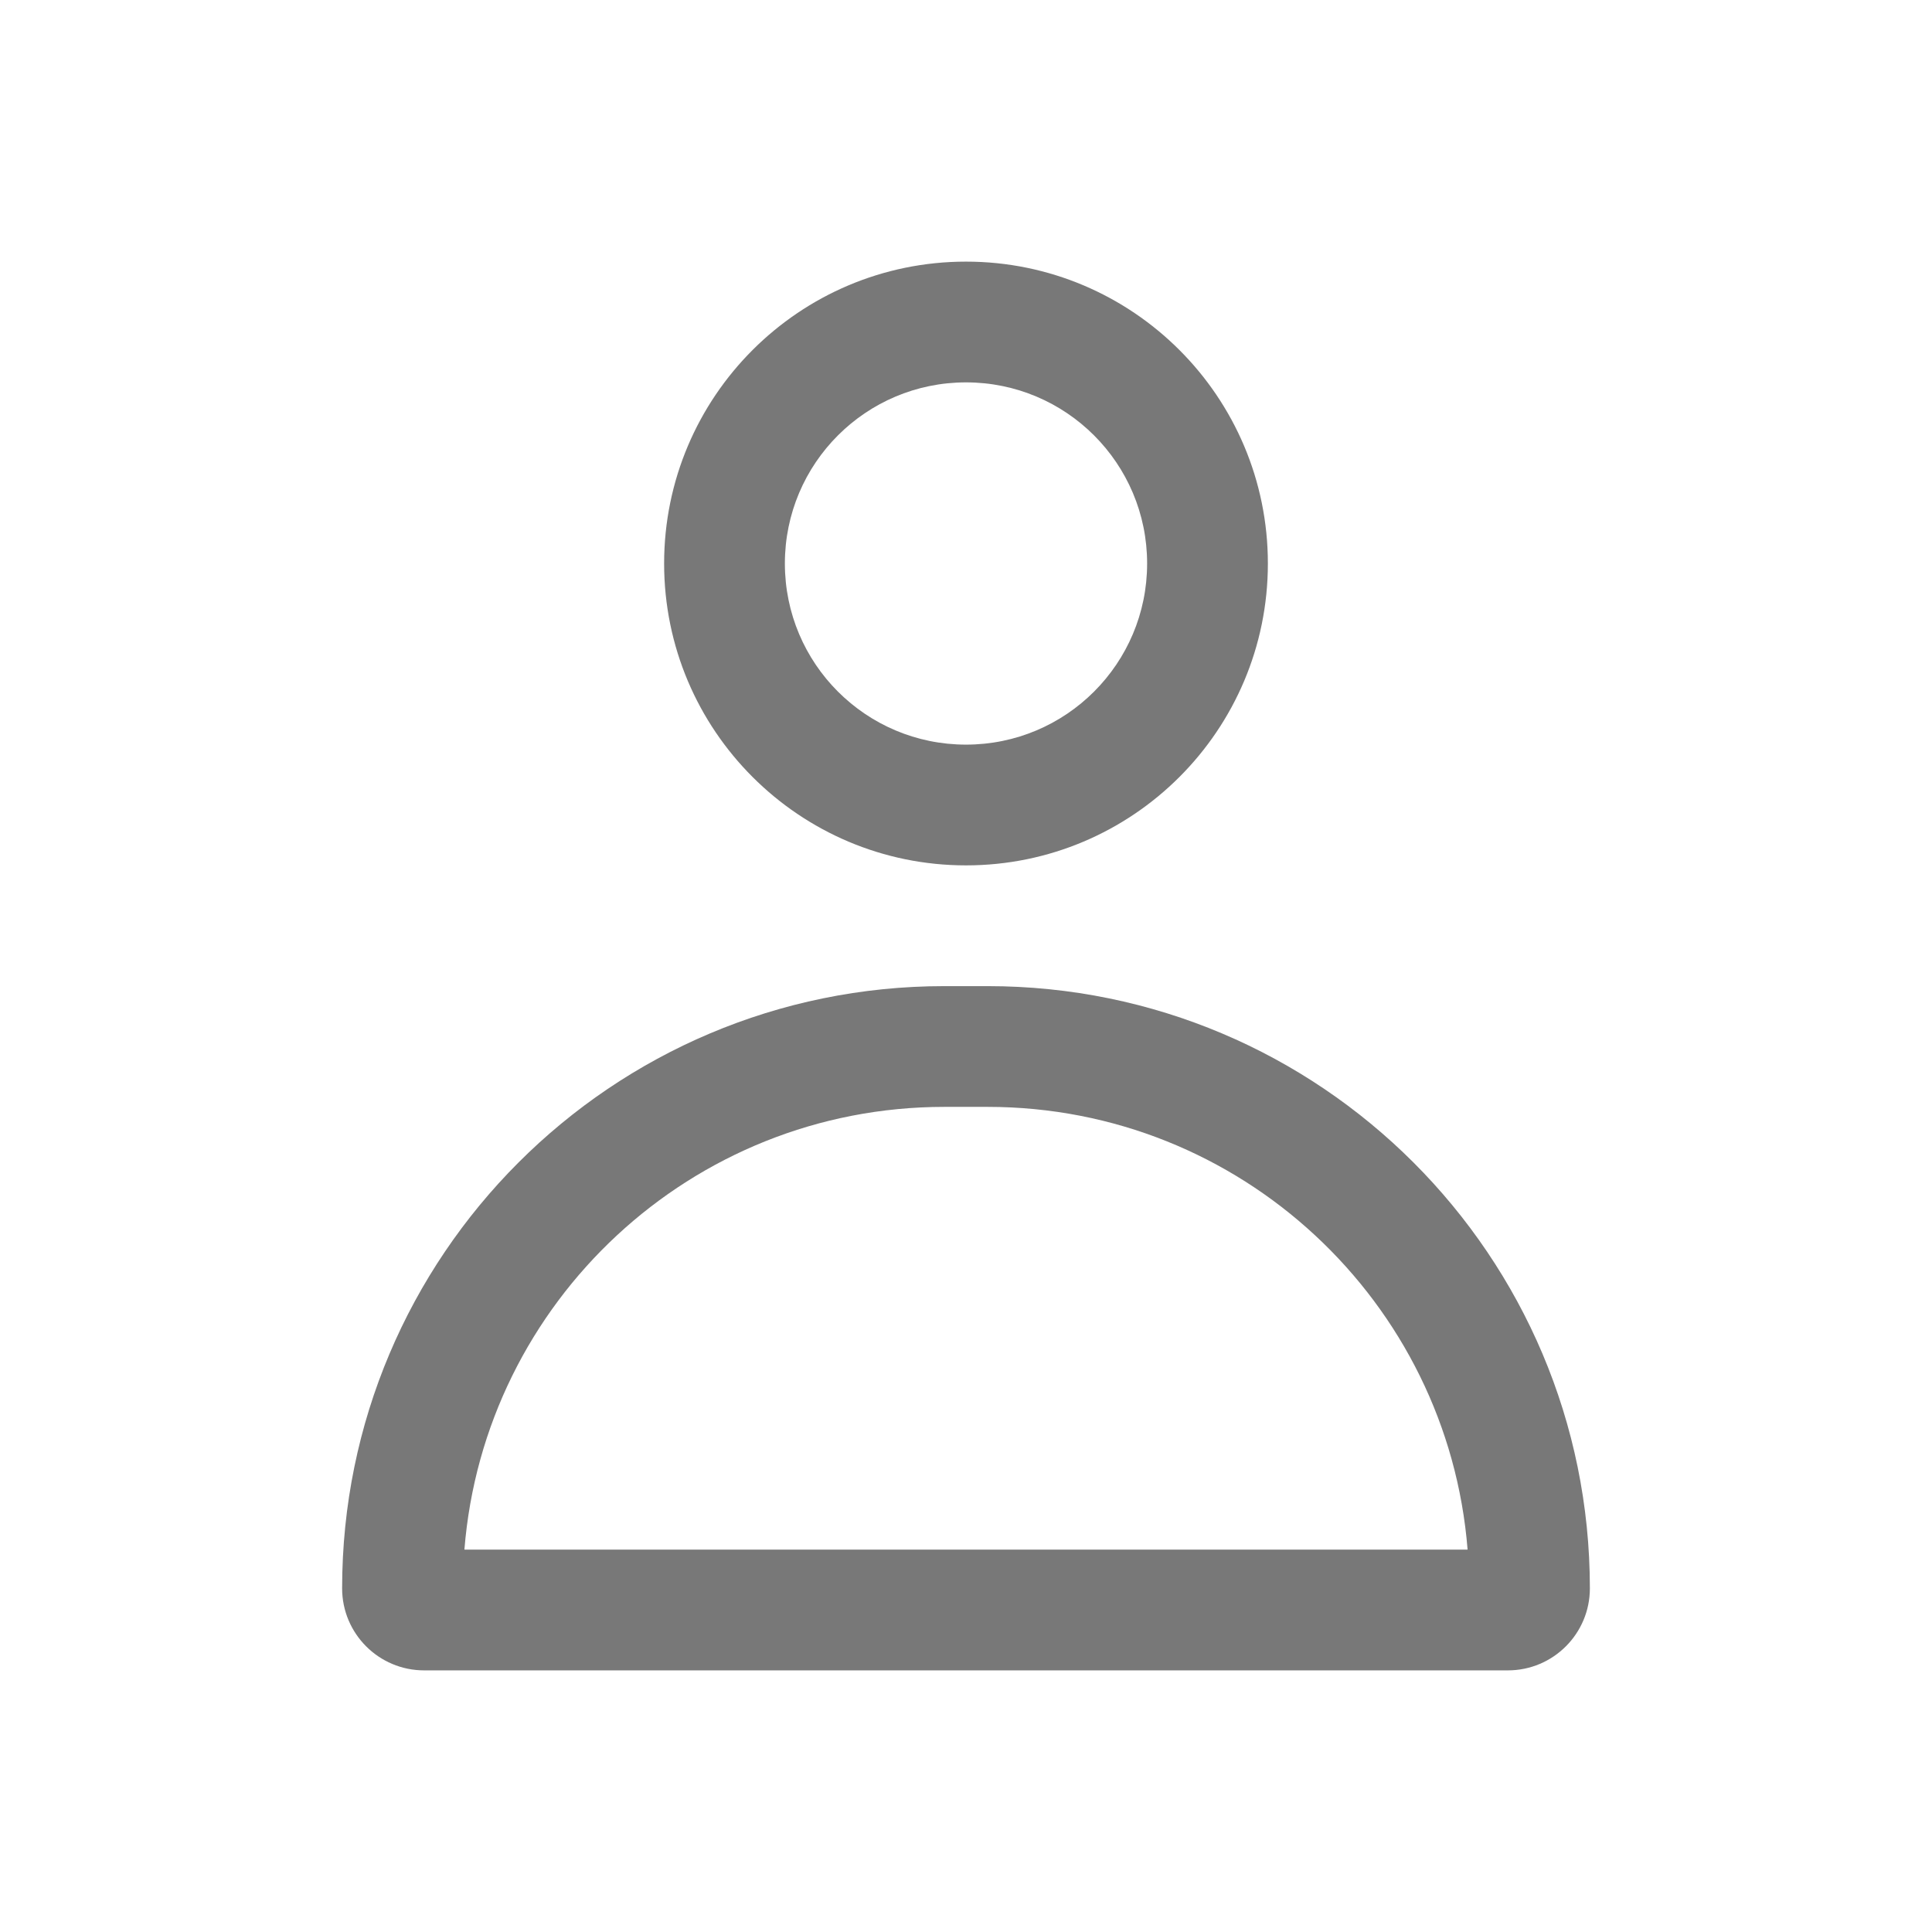
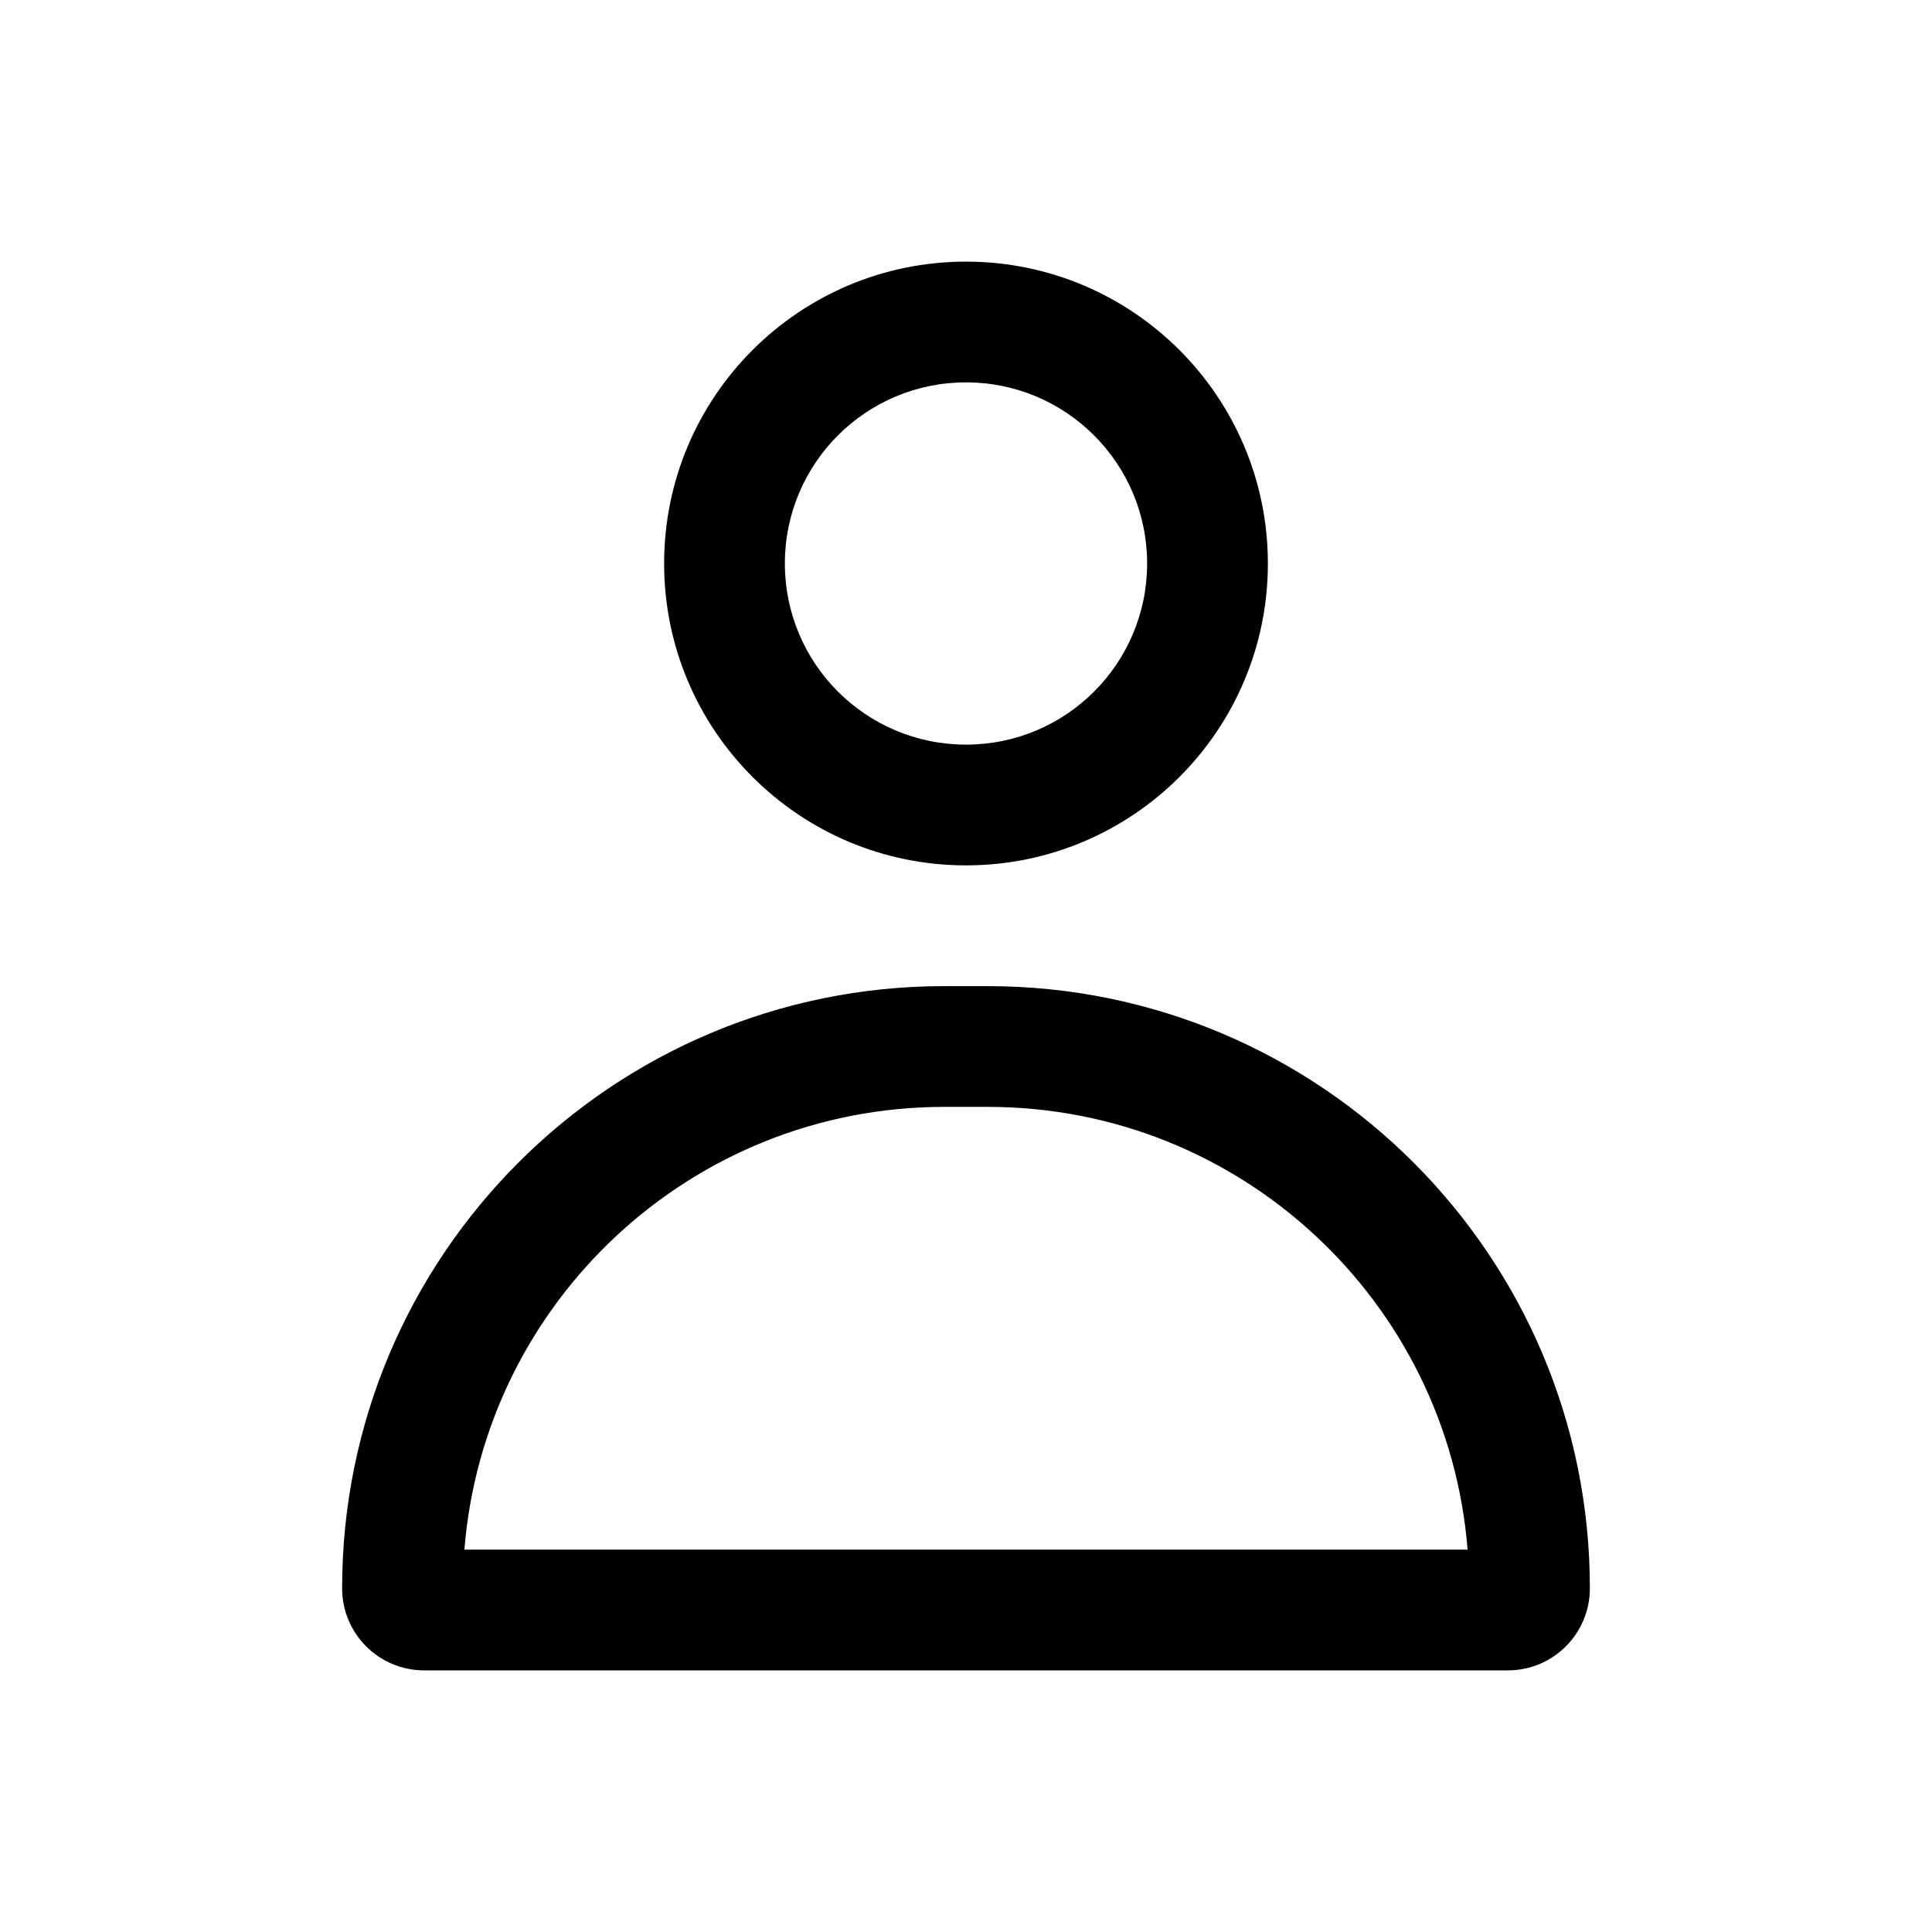
- <svg xmlns="http://www.w3.org/2000/svg" width="24" height="24" viewBox="0 0 24 24" fill="none">
-   <path fill-rule="evenodd" clip-rule="evenodd" d="M9.75 7C9.75 5.757 10.757 4.75 12 4.75C13.243 4.75 14.25 5.757 14.25 7C14.25 8.243 13.243 9.25 12 9.25C10.757 9.25 9.75 8.243 9.75 7ZM12 3.25C9.929 3.25 8.25 4.929 8.25 7C8.25 9.071 9.929 10.75 12 10.75C14.071 10.75 15.75 9.071 15.75 7C15.75 4.929 14.071 3.25 12 3.25ZM12.269 13.75C15.411 13.75 17.986 16.172 18.231 19.25H5.769C6.014 16.172 8.59 13.75 11.731 13.75H12.269ZM11.731 12.25C7.599 12.25 4.25 15.599 4.25 19.731C4.25 20.294 4.706 20.75 5.269 20.75H18.731C19.294 20.75 19.75 20.294 19.75 19.731C19.75 15.599 16.401 12.25 12.269 12.25H11.731Z" fill="#787878" />
+ <svg xmlns="http://www.w3.org/2000/svg" viewBox="0 0 24 24">
+   <path fill-rule="evenodd" clip-rule="evenodd" d="M9.75 7C9.75 5.757 10.757 4.75 12 4.75C13.243 4.75 14.25 5.757 14.25 7C14.25 8.243 13.243 9.25 12 9.25C10.757 9.25 9.75 8.243 9.75 7ZM12 3.25C9.929 3.25 8.25 4.929 8.25 7C8.25 9.071 9.929 10.75 12 10.75C14.071 10.75 15.75 9.071 15.75 7C15.75 4.929 14.071 3.25 12 3.25ZM12.269 13.75C15.411 13.75 17.986 16.172 18.231 19.25H5.769C6.014 16.172 8.59 13.75 11.731 13.75H12.269ZM11.731 12.25C7.599 12.25 4.25 15.599 4.25 19.731C4.25 20.294 4.706 20.75 5.269 20.75H18.731C19.294 20.75 19.75 20.294 19.75 19.731C19.75 15.599 16.401 12.25 12.269 12.25H11.731Z" />
</svg>
